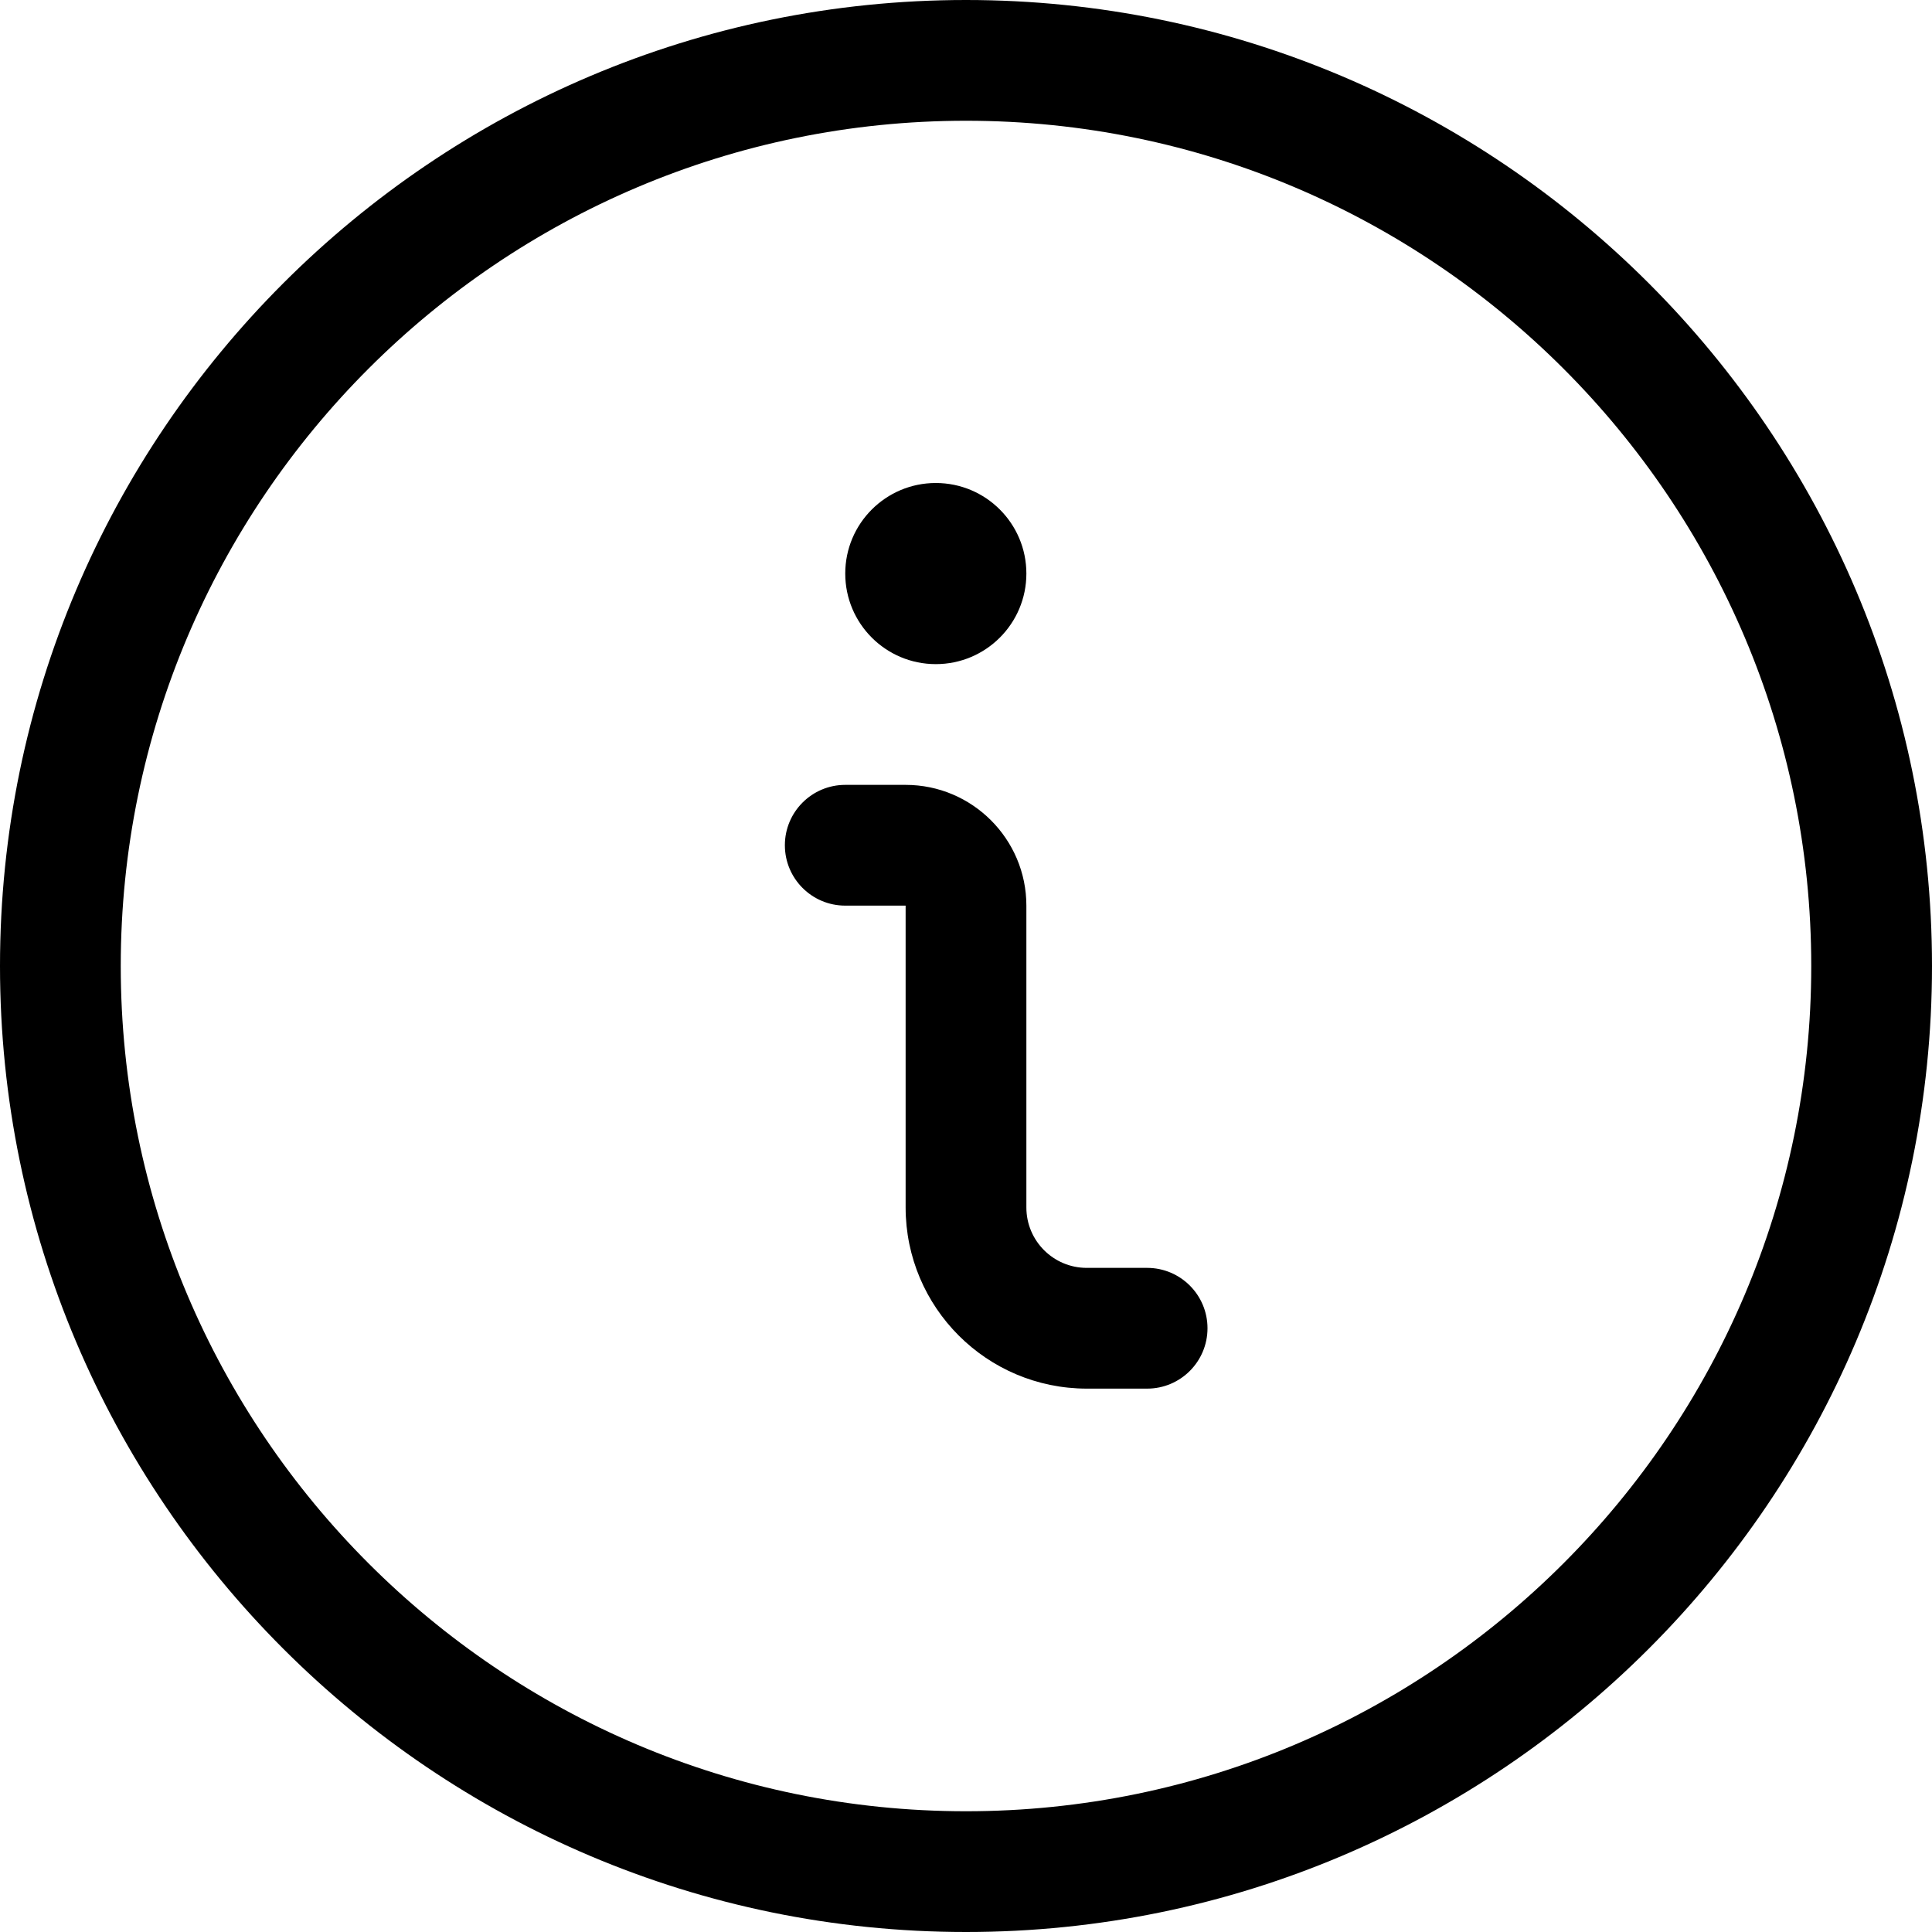
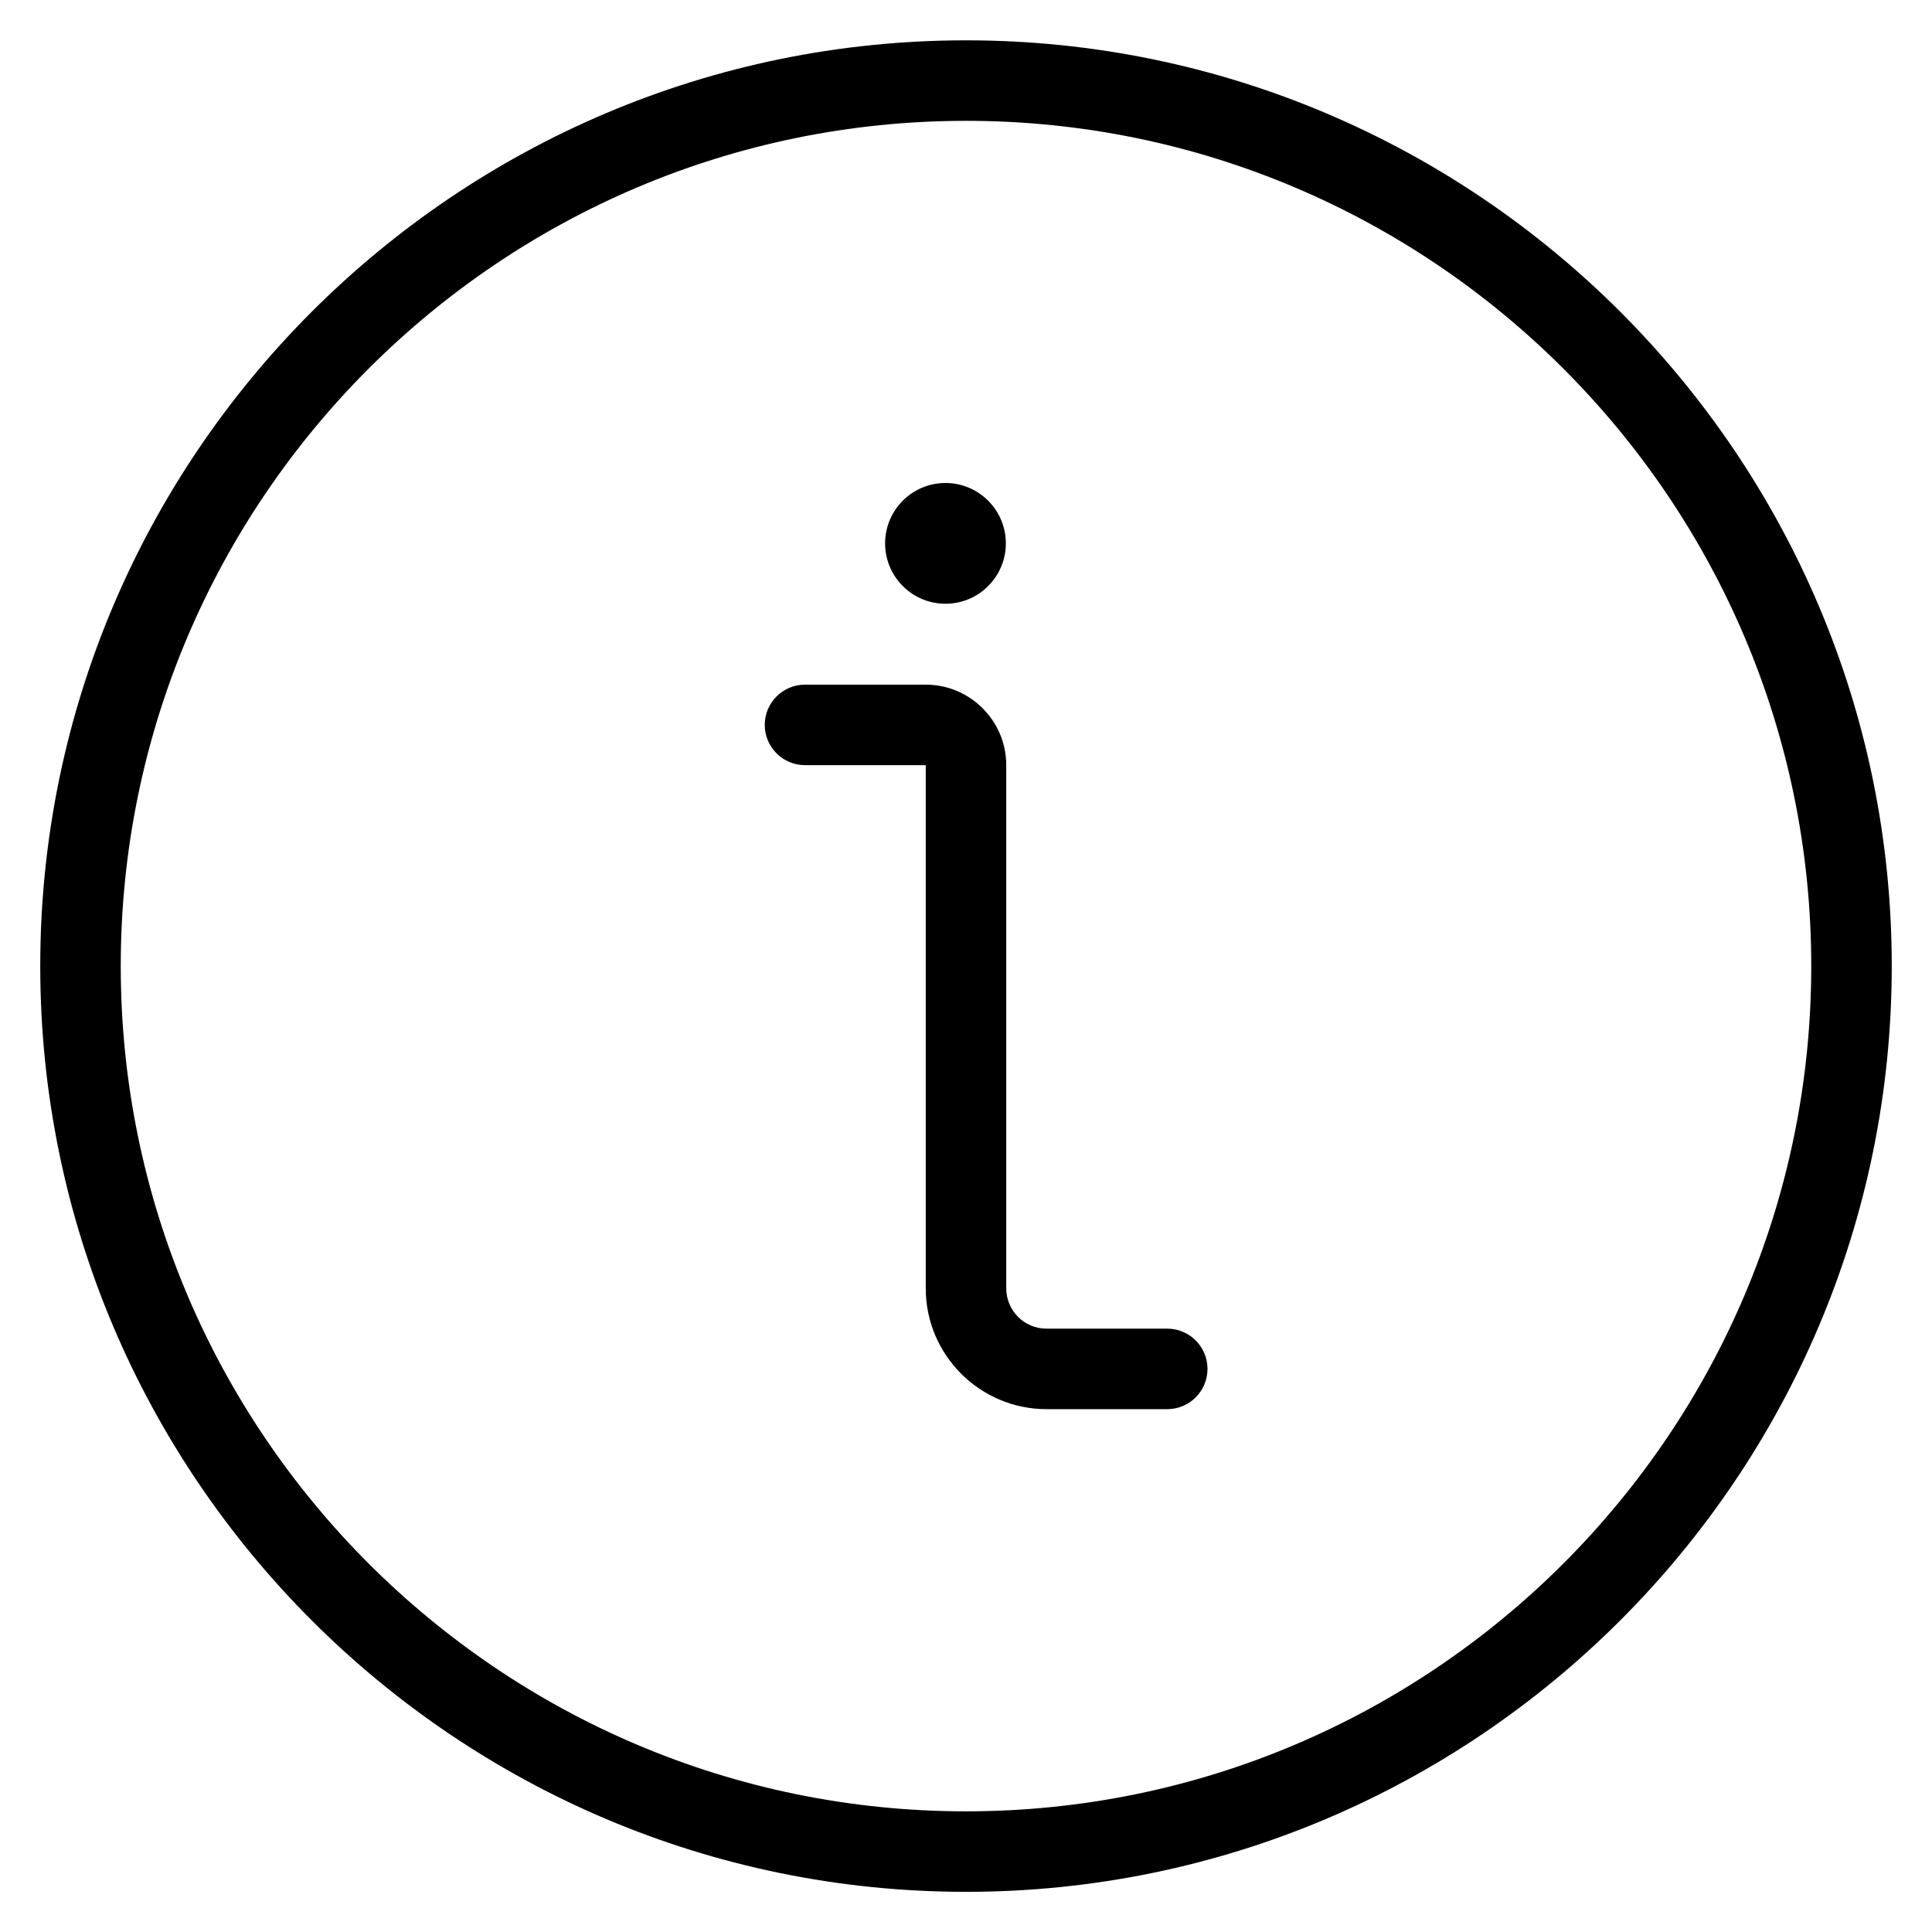
<svg xmlns="http://www.w3.org/2000/svg" viewBox="0 0 24 24">
-   <path d="M13.5 17.25A2.252 2.252 0 0111.25 15v-3.75h-.75a.75.75 0 010-1.5h.75c.827 0 1.5.673 1.5 1.5V15c0 .414.336.75.75.75h.75a.75.75 0 010 1.5h-.75z" />
-   <circle cx="11.625" cy="7.125" r="1.125" />
-   <path d="M12 24C5.383 24 0 18.617 0 12S5.383 0 12 0s12 5.383 12 12-5.383 12-12 12zm0-22.5C6.21 1.5 1.5 6.21 1.5 12S6.21 22.5 12 22.5 22.5 17.79 22.5 12 17.79 1.5 12 1.5z" />
+   <path d="M12 23.501c-6.341 0-11.5-5.159-11.5-11.5S5.659.501 12 .501s11.5 5.159 11.5 11.5-5.159 11.5-11.5 11.5zm0-22c-5.79 0-10.5 4.71-10.5 10.5s4.71 10.5 10.5 10.5 10.5-4.71 10.5-10.5-4.71-10.5-10.5-10.5z" />
+   <path d="M13 17.505c-.827 0-1.5-.673-1.5-1.5v-6.5H10c-.276 0-.5-.224-.5-.5s.224-.5.5-.5h1.5c.551 0 1 .449 1 1v6.5c0 .276.224.5.5.5h1.5c.276 0 .5.224.5.5s-.224.5-.5.5H13zM11.745 7.5c-.414 0-.75-.336-.75-.75s.336-.75.75-.75.75.336.75.75-.336.75-.75.75z" />
</svg>
